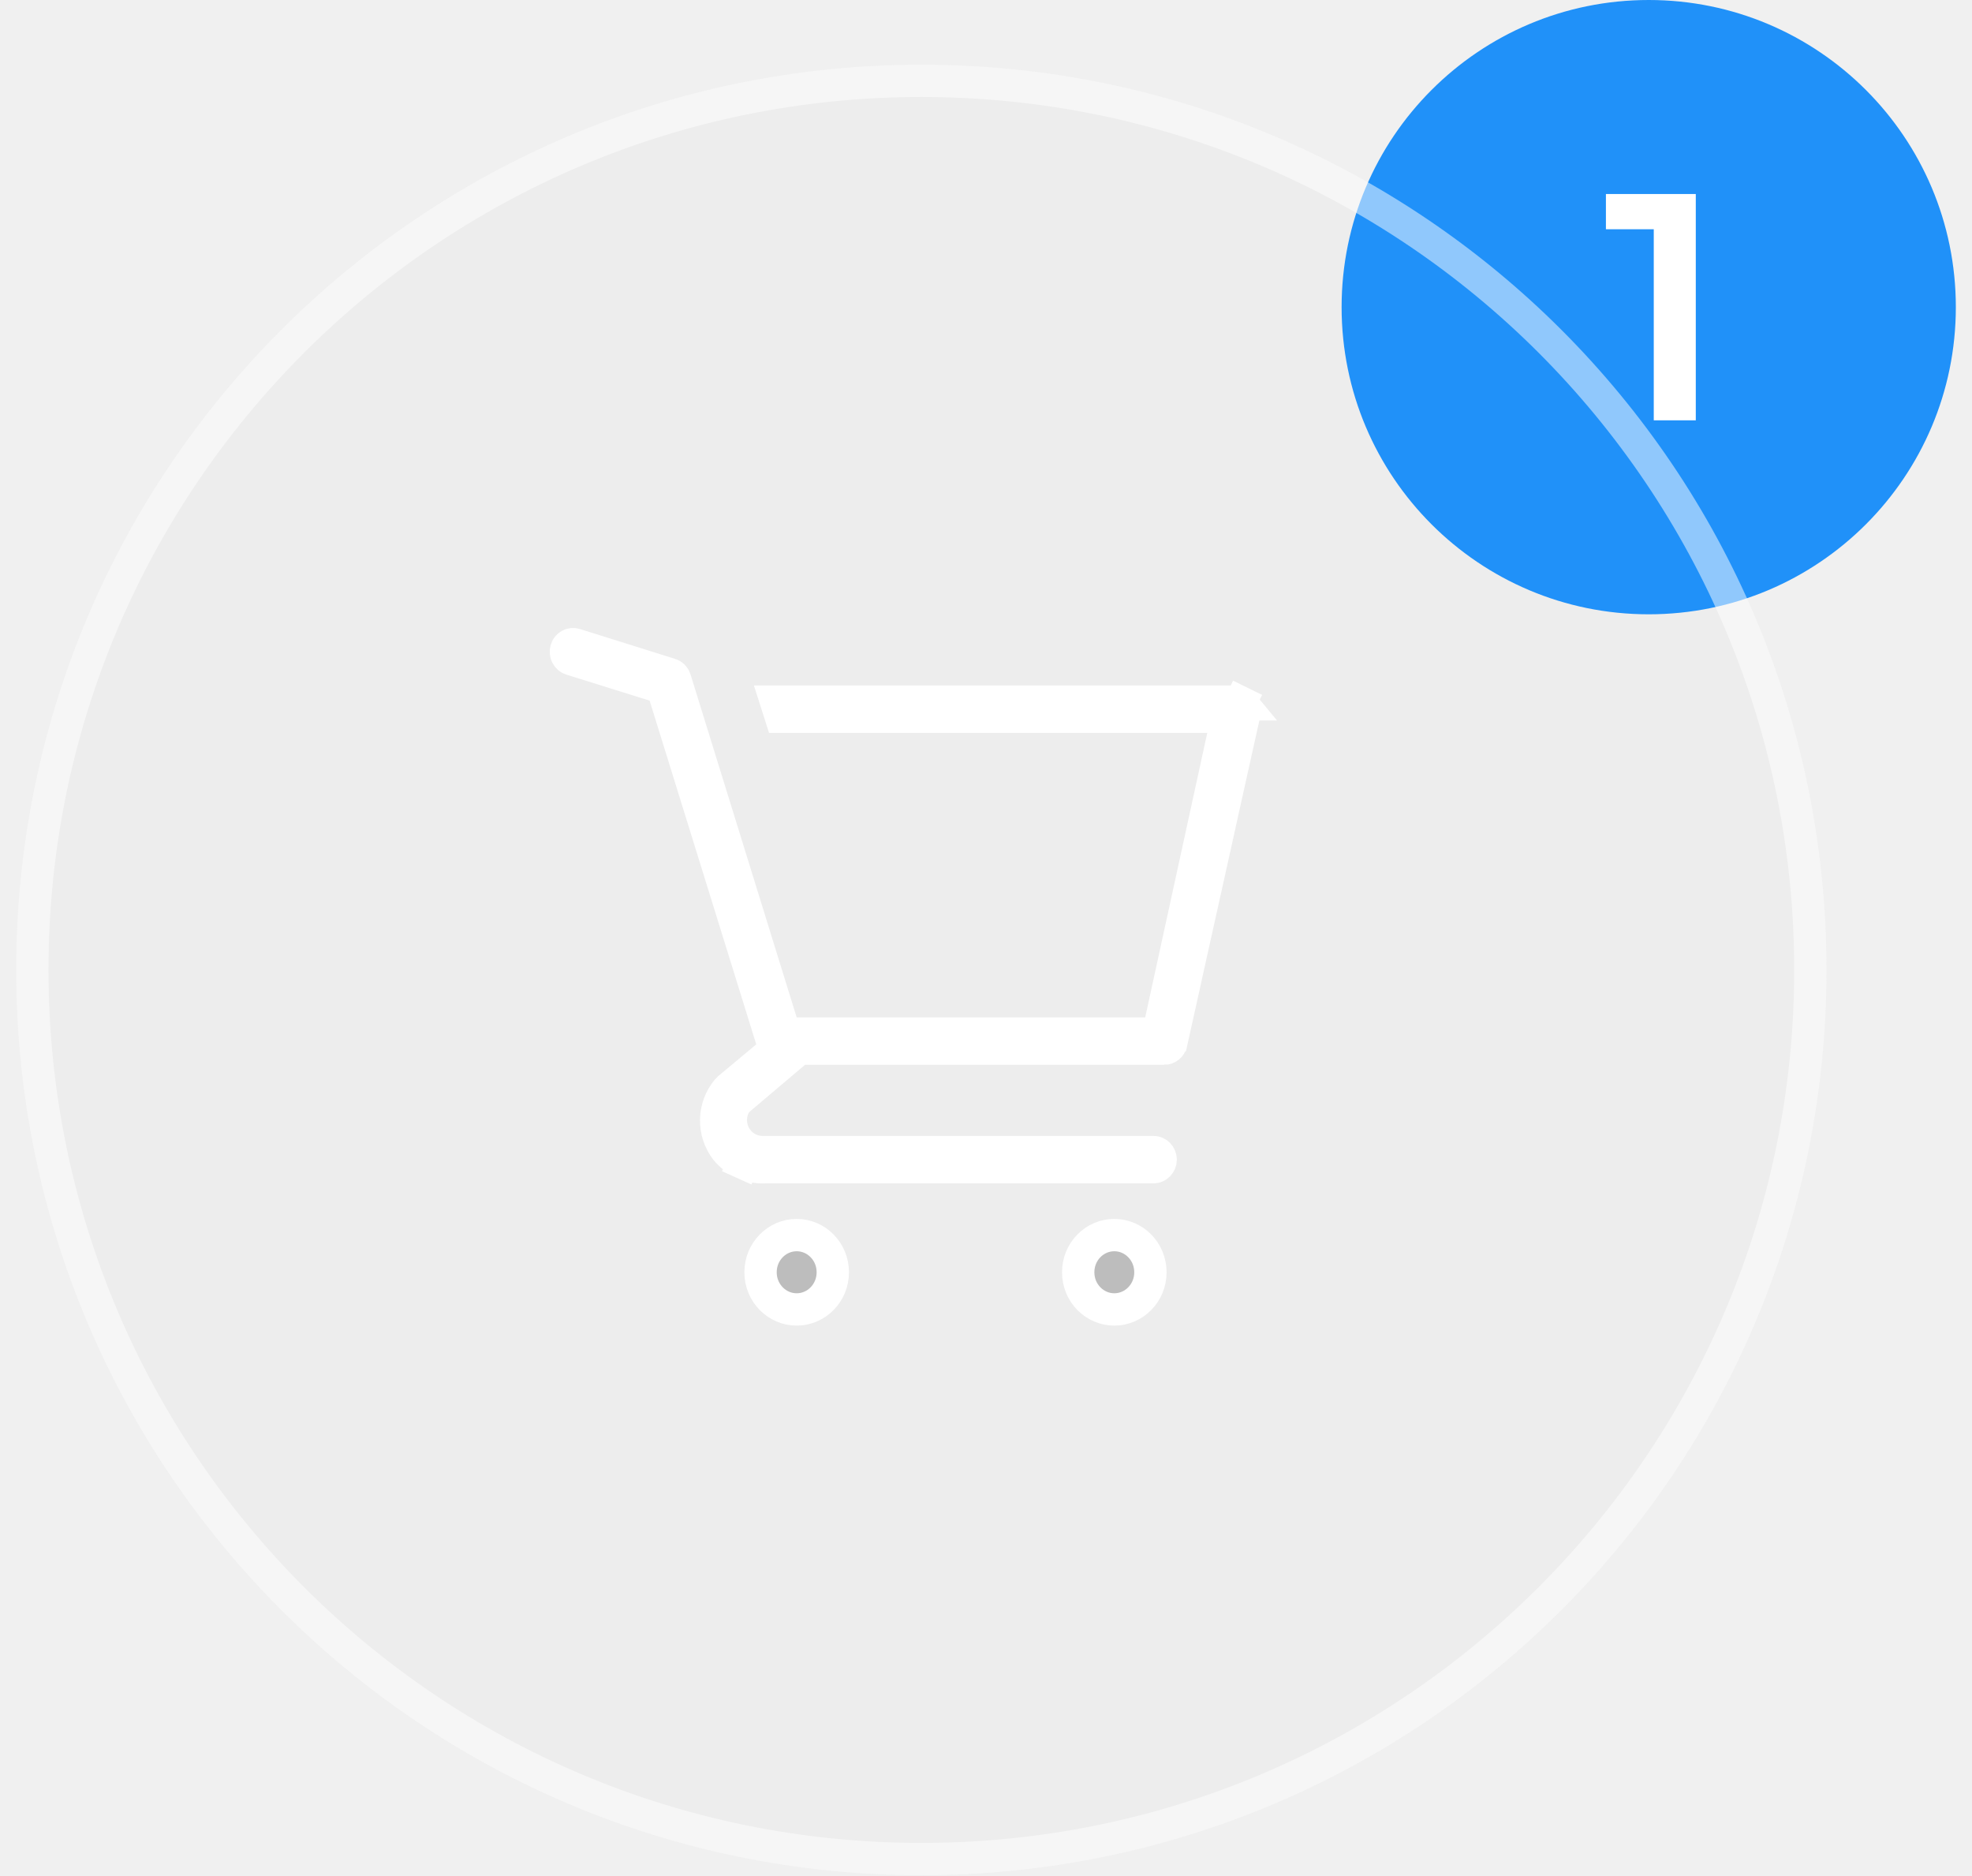
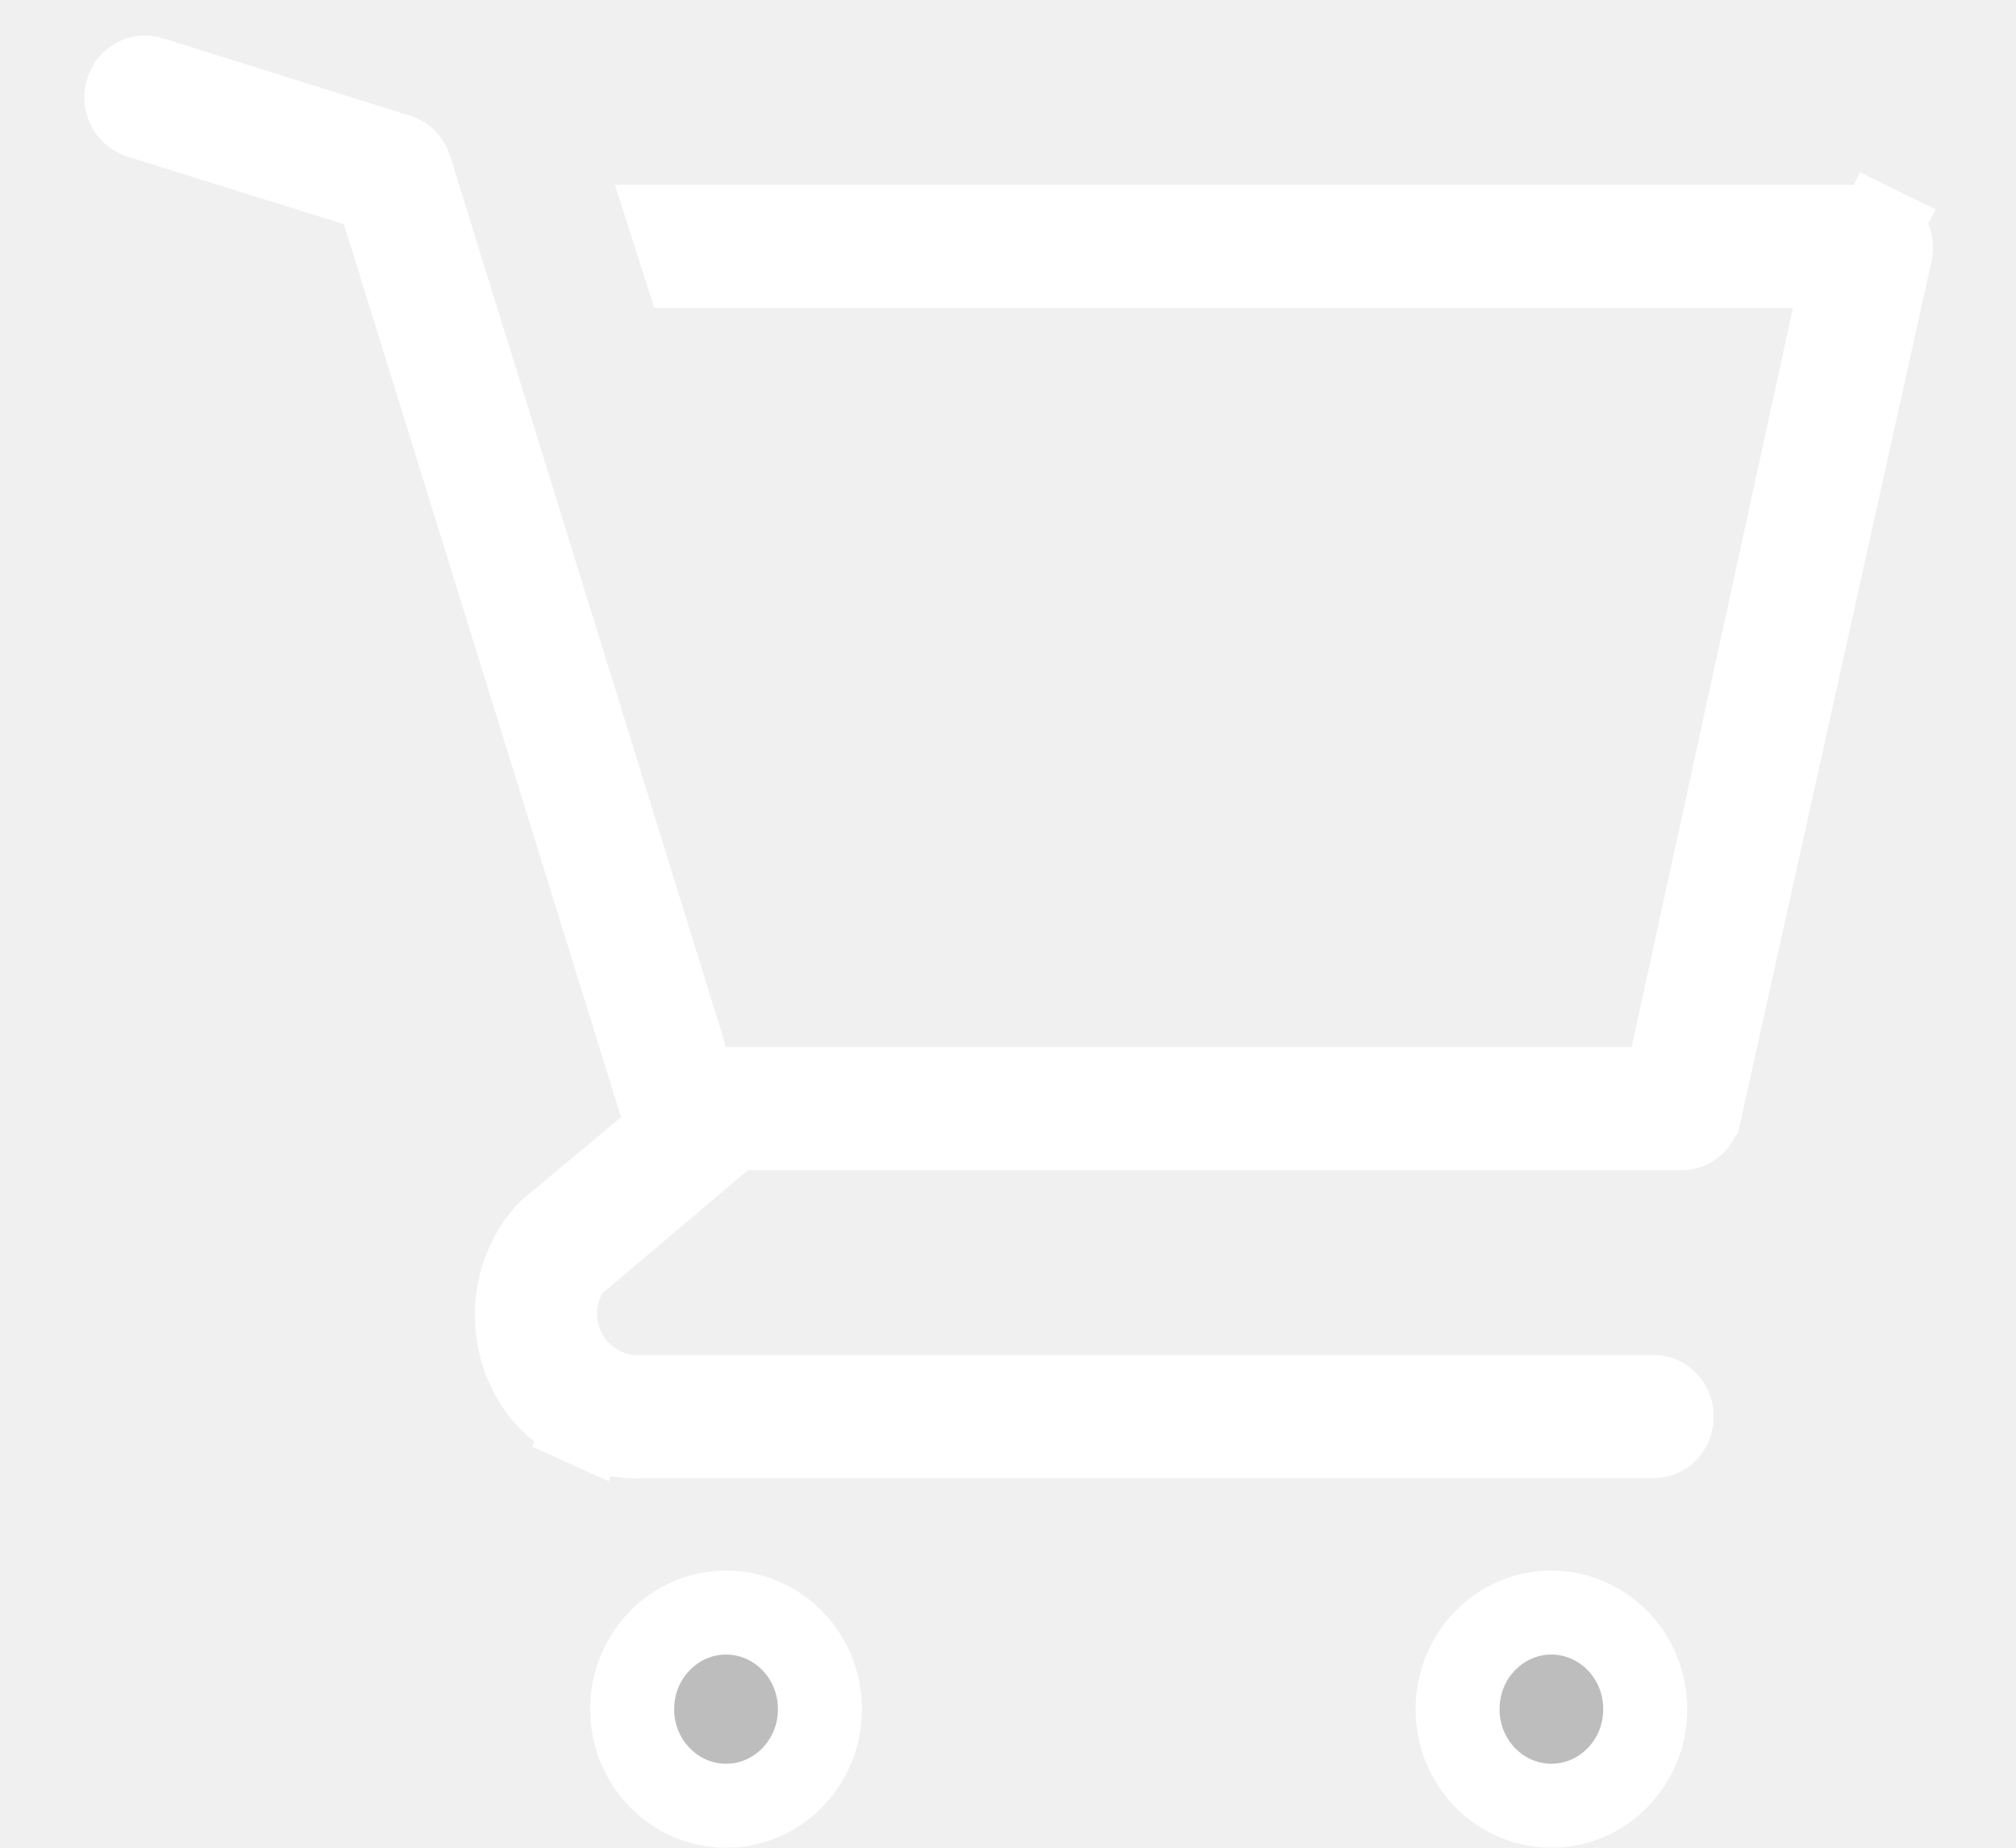
- <svg xmlns="http://www.w3.org/2000/svg" width="61" height="58" viewBox="0 0 61 58" fill="none">
-   <rect x="0.5" y="2" width="56" height="56" rx="28" fill="#E8E8E8" fill-opacity="0.4" />
+ <svg xmlns="http://www.w3.org/2000/svg" width="24" height="22" viewBox="0 0 24 22" fill="none">
  <g clip-path="url(#clip0)">
-     <path d="M25.761 39.35C25.761 39.995 25.251 40.5 24.644 40.5C24.036 40.5 23.526 39.995 23.526 39.35C23.526 38.705 24.036 38.2 24.644 38.2C25.251 38.2 25.761 38.705 25.761 39.35Z" fill="#BDBDBD" stroke="white" />
-     <path d="M35.586 39.35C35.586 39.995 35.076 40.5 34.469 40.5C33.861 40.5 33.352 39.995 33.352 39.35C33.352 38.705 33.861 38.2 34.469 38.2C35.076 38.2 35.586 38.705 35.586 39.35Z" fill="#BDBDBD" stroke="white" />
-     <path d="M38.447 21.783L38.456 21.793C38.478 21.819 38.495 21.852 38.504 21.887C38.513 21.922 38.514 21.958 38.508 21.993L36.231 32.253L36.23 32.254C36.218 32.309 36.188 32.355 36.148 32.387C36.108 32.419 36.06 32.435 36.012 32.434L36.012 32.433H36H24.902H24.719L24.579 32.552L22.847 34.019L22.777 34.078L22.733 34.157C22.651 34.305 22.608 34.471 22.608 34.64C22.607 34.808 22.649 34.975 22.731 35.123C22.812 35.271 22.93 35.397 23.075 35.487C23.219 35.576 23.385 35.627 23.555 35.633L23.564 35.633H23.573H35.684C35.739 35.633 35.793 35.656 35.835 35.698C35.877 35.741 35.903 35.802 35.903 35.867C35.903 35.932 35.877 35.992 35.835 36.035C35.793 36.078 35.739 36.1 35.684 36.1H23.688H23.675L23.663 36.101C23.434 36.112 23.206 36.069 22.996 35.974L22.79 36.43L22.996 35.974C22.788 35.88 22.603 35.738 22.456 35.557C22.253 35.293 22.146 34.963 22.153 34.625C22.161 34.29 22.281 33.97 22.491 33.717L22.554 33.653L23.713 32.687L23.97 32.473L23.871 32.155L20.572 21.521L20.494 21.27L20.243 21.192L17.663 20.386C17.663 20.386 17.663 20.386 17.663 20.386C17.609 20.369 17.561 20.329 17.532 20.273C17.502 20.216 17.496 20.149 17.515 20.087C17.533 20.024 17.574 19.975 17.626 19.948C17.651 19.934 17.678 19.926 17.706 19.923C17.733 19.921 17.761 19.923 17.788 19.932C17.788 19.932 17.788 19.932 17.788 19.932L20.735 20.856L20.736 20.856C20.768 20.866 20.799 20.884 20.825 20.91C20.85 20.936 20.87 20.968 20.882 21.005C20.882 21.005 20.882 21.006 20.882 21.006L24.166 31.615L24.275 31.967H24.644H35.425H35.828L35.913 31.573L37.833 22.773L37.965 22.167H37.344H24.154L24.005 21.7H38.283C38.314 21.7 38.344 21.708 38.372 21.721L38.592 21.272L38.372 21.721C38.401 21.735 38.426 21.756 38.448 21.783L38.447 21.783Z" fill="#BDBDBD" stroke="white" />
+     <path d="M9.761 20.35C9.761 20.995 9.251 21.5 8.644 21.5C8.036 21.5 7.526 20.995 7.526 20.35C7.526 19.705 8.036 19.2 8.644 19.2C9.251 19.2 9.761 19.705 9.761 20.35Z" fill="#BDBDBD" stroke="white" />
+     <path d="M19.586 20.35C19.586 20.995 19.076 21.5 18.469 21.5C17.861 21.5 17.352 20.995 17.352 20.35C17.352 19.705 17.861 19.2 18.469 19.2C19.076 19.2 19.586 19.705 19.586 20.35Z" fill="#BDBDBD" stroke="white" />
+     <path d="M22.448 2.783L22.456 2.793C22.478 2.819 22.495 2.852 22.504 2.887C22.513 2.922 22.514 2.958 22.508 2.993L20.231 13.253L20.23 13.254C20.218 13.309 20.188 13.355 20.148 13.387C20.108 13.419 20.06 13.435 20.012 13.434L20.012 13.433H20H8.902H8.719L8.579 13.552L6.847 15.018L6.778 15.078L6.733 15.157C6.651 15.305 6.608 15.471 6.608 15.64C6.607 15.808 6.649 15.975 6.731 16.123C6.812 16.271 6.93 16.397 7.075 16.487C7.219 16.576 7.385 16.627 7.555 16.633L7.564 16.633H7.573H19.684C19.738 16.633 19.793 16.655 19.835 16.698C19.877 16.741 19.902 16.802 19.902 16.867C19.902 16.932 19.877 16.992 19.835 17.035C19.793 17.078 19.738 17.1 19.684 17.1H7.688H7.675L7.663 17.101C7.434 17.112 7.206 17.069 6.996 16.974L6.79 17.43L6.996 16.974C6.788 16.88 6.603 16.738 6.456 16.557C6.253 16.293 6.146 15.963 6.153 15.625C6.161 15.29 6.281 14.97 6.491 14.717L6.554 14.653L7.713 13.687L7.969 13.473L7.871 13.155L4.572 2.521L4.494 2.271L4.243 2.192L1.663 1.386C1.663 1.386 1.663 1.386 1.663 1.386C1.609 1.369 1.561 1.329 1.532 1.273C1.502 1.216 1.496 1.149 1.515 1.087C1.533 1.024 1.574 0.975 1.626 0.948C1.651 0.934 1.678 0.926 1.706 0.923C1.733 0.921 1.761 0.923 1.788 0.932C1.788 0.932 1.788 0.932 1.788 0.932L4.735 1.856L4.736 1.856C4.769 1.866 4.799 1.885 4.825 1.91C4.85 1.936 4.87 1.968 4.882 2.005C4.882 2.005 4.882 2.006 4.882 2.006L8.166 12.615L8.275 12.967H8.644H19.425H19.828L19.913 12.573L21.833 3.773L21.965 3.167H21.344H8.154L8.005 2.7H22.283C22.314 2.7 22.344 2.708 22.372 2.721L22.592 2.272L22.372 2.721C22.401 2.735 22.427 2.756 22.448 2.783L22.448 2.783Z" fill="#BDBDBD" stroke="white" />
  </g>
-   <g clip-path="url(#clip1)">
-     <rect x="41.5" width="19" height="19" rx="9.5" fill="#2091F9" />
-     <path d="M49.676 6V7.09H51.156V13H52.456V6H49.676Z" fill="white" />
-   </g>
-   <rect x="1" y="2.5" width="55" height="55" rx="27.5" stroke="white" stroke-opacity="0.5" />
  <defs>
    <clipPath id="clip0">
-       <rect width="23" height="22" fill="white" transform="translate(16.5 19)" />
-     </clipPath>
-     <clipPath id="clip1">
-       <rect x="41.5" width="19" height="19" rx="9.5" fill="white" />
+       <rect width="23" height="22" fill="white" transform="translate(0.5)" />
    </clipPath>
  </defs>
</svg>
